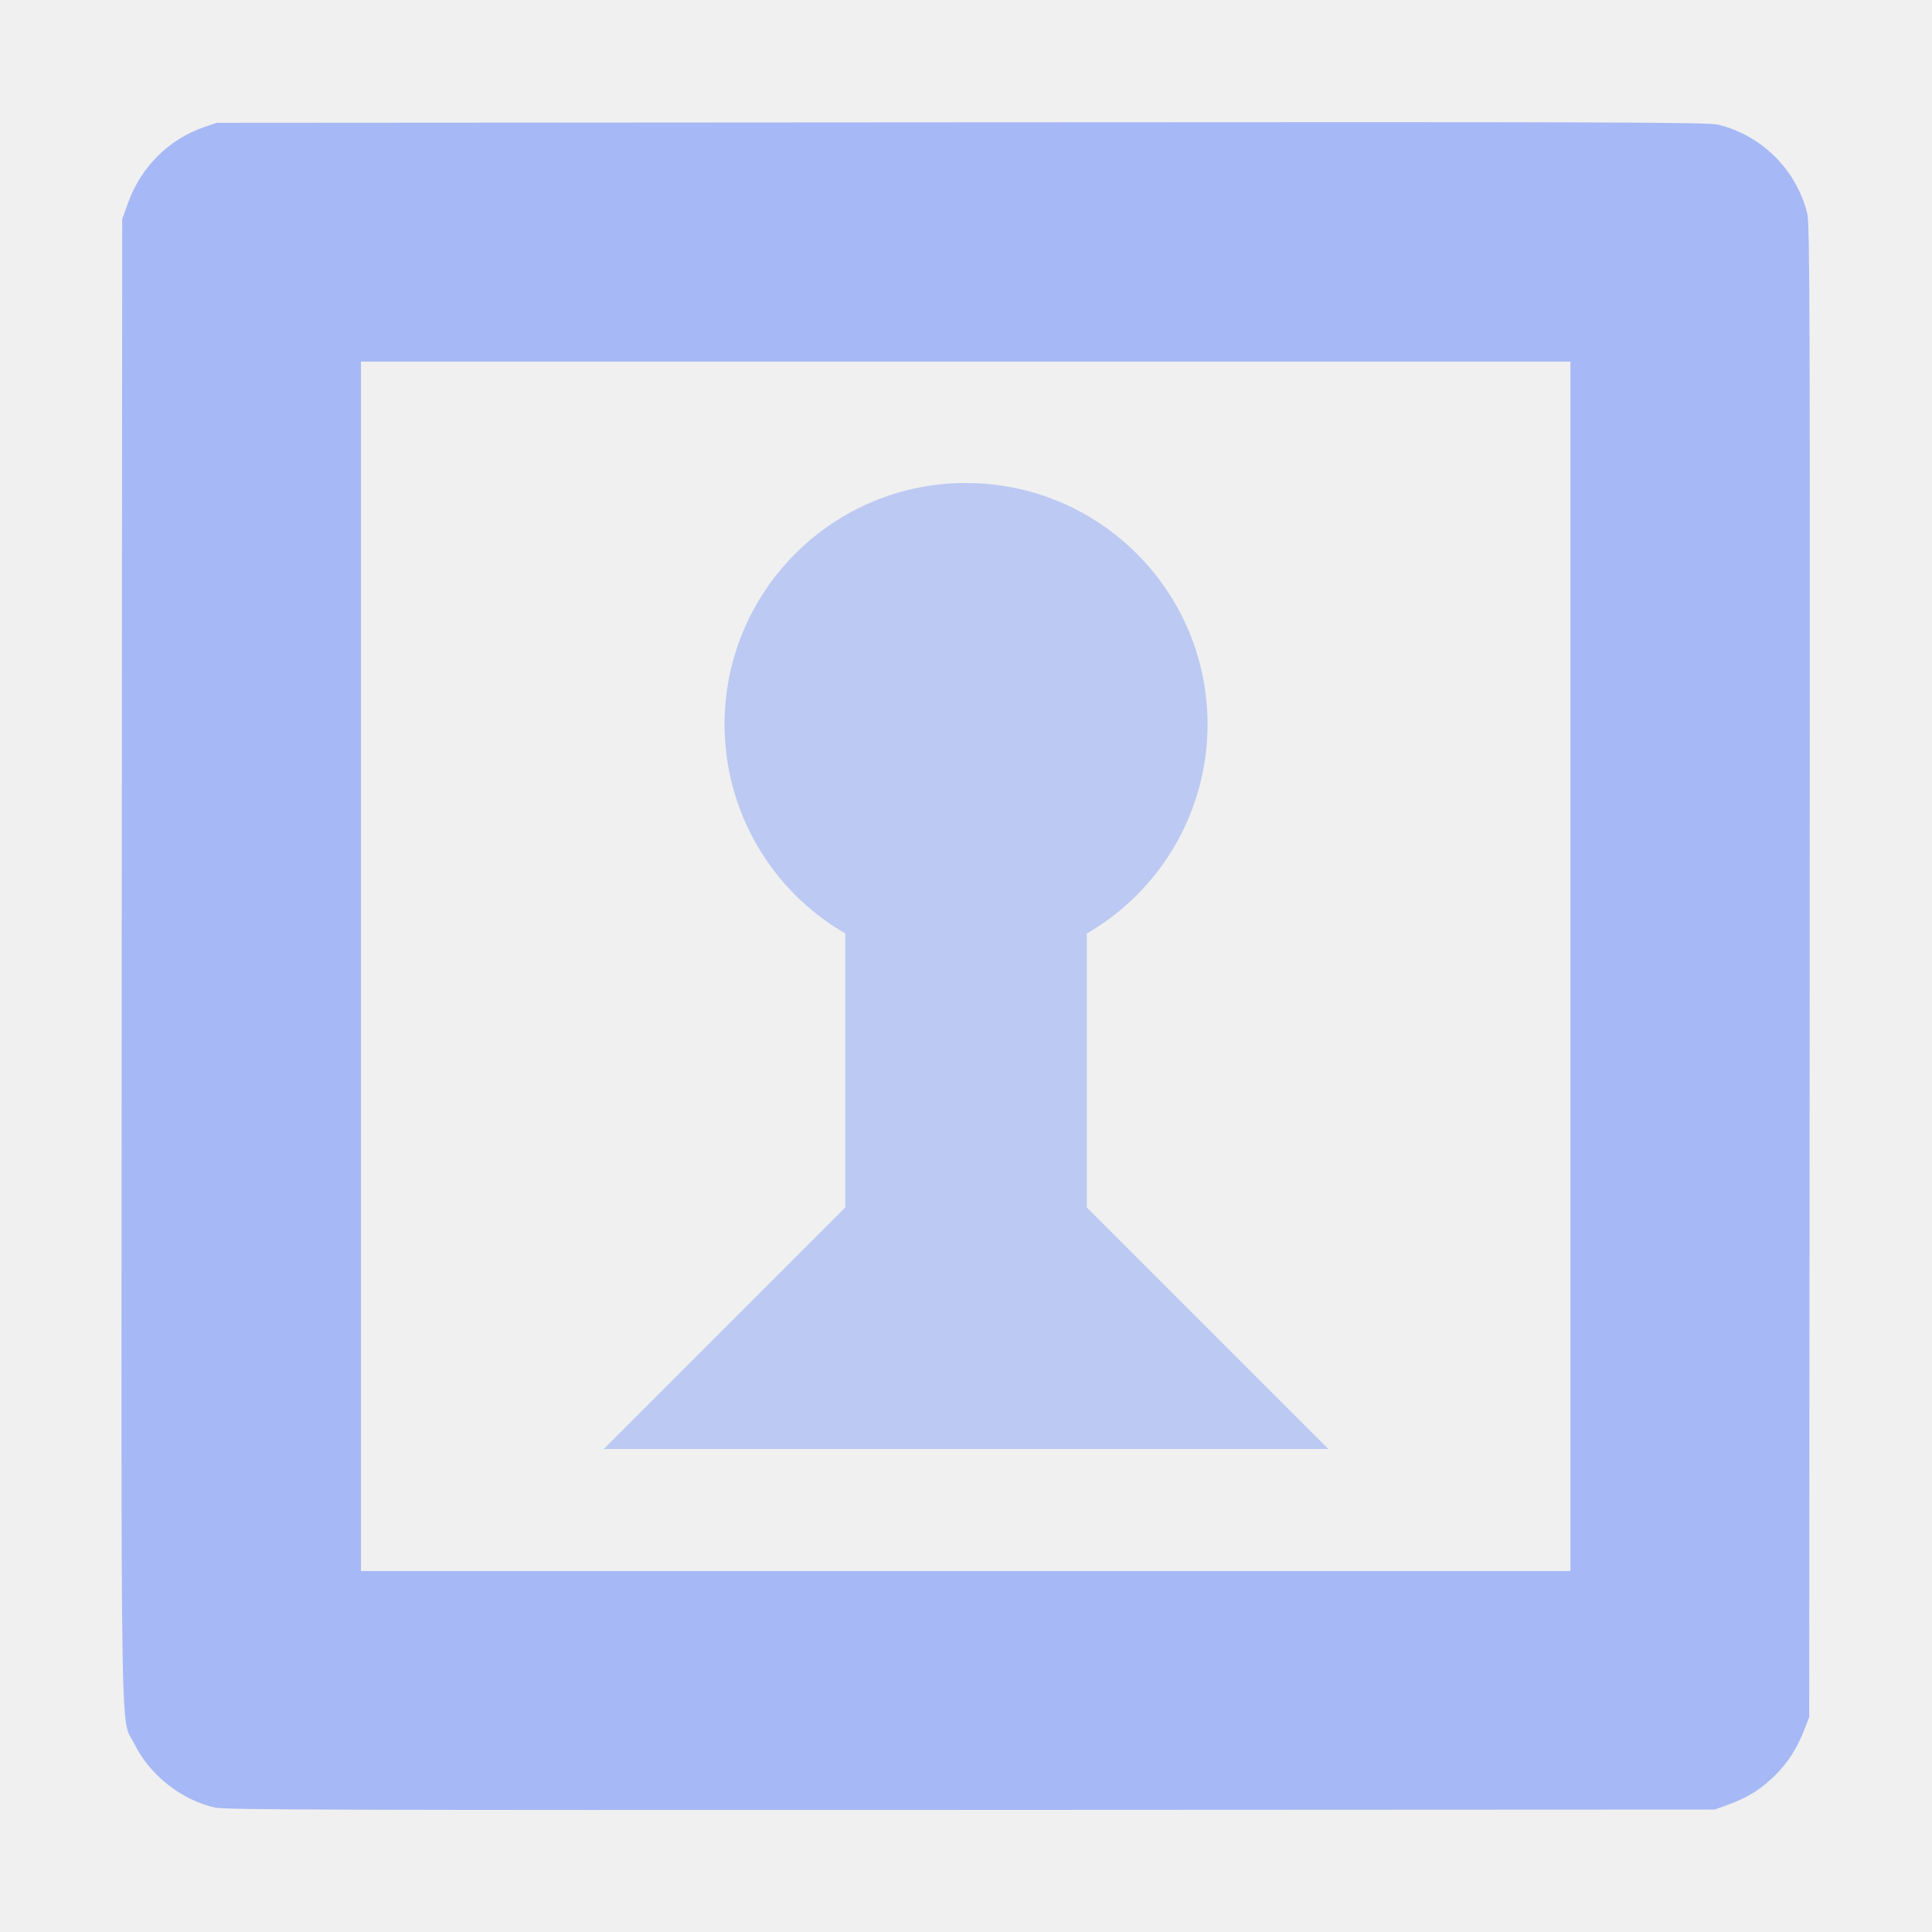
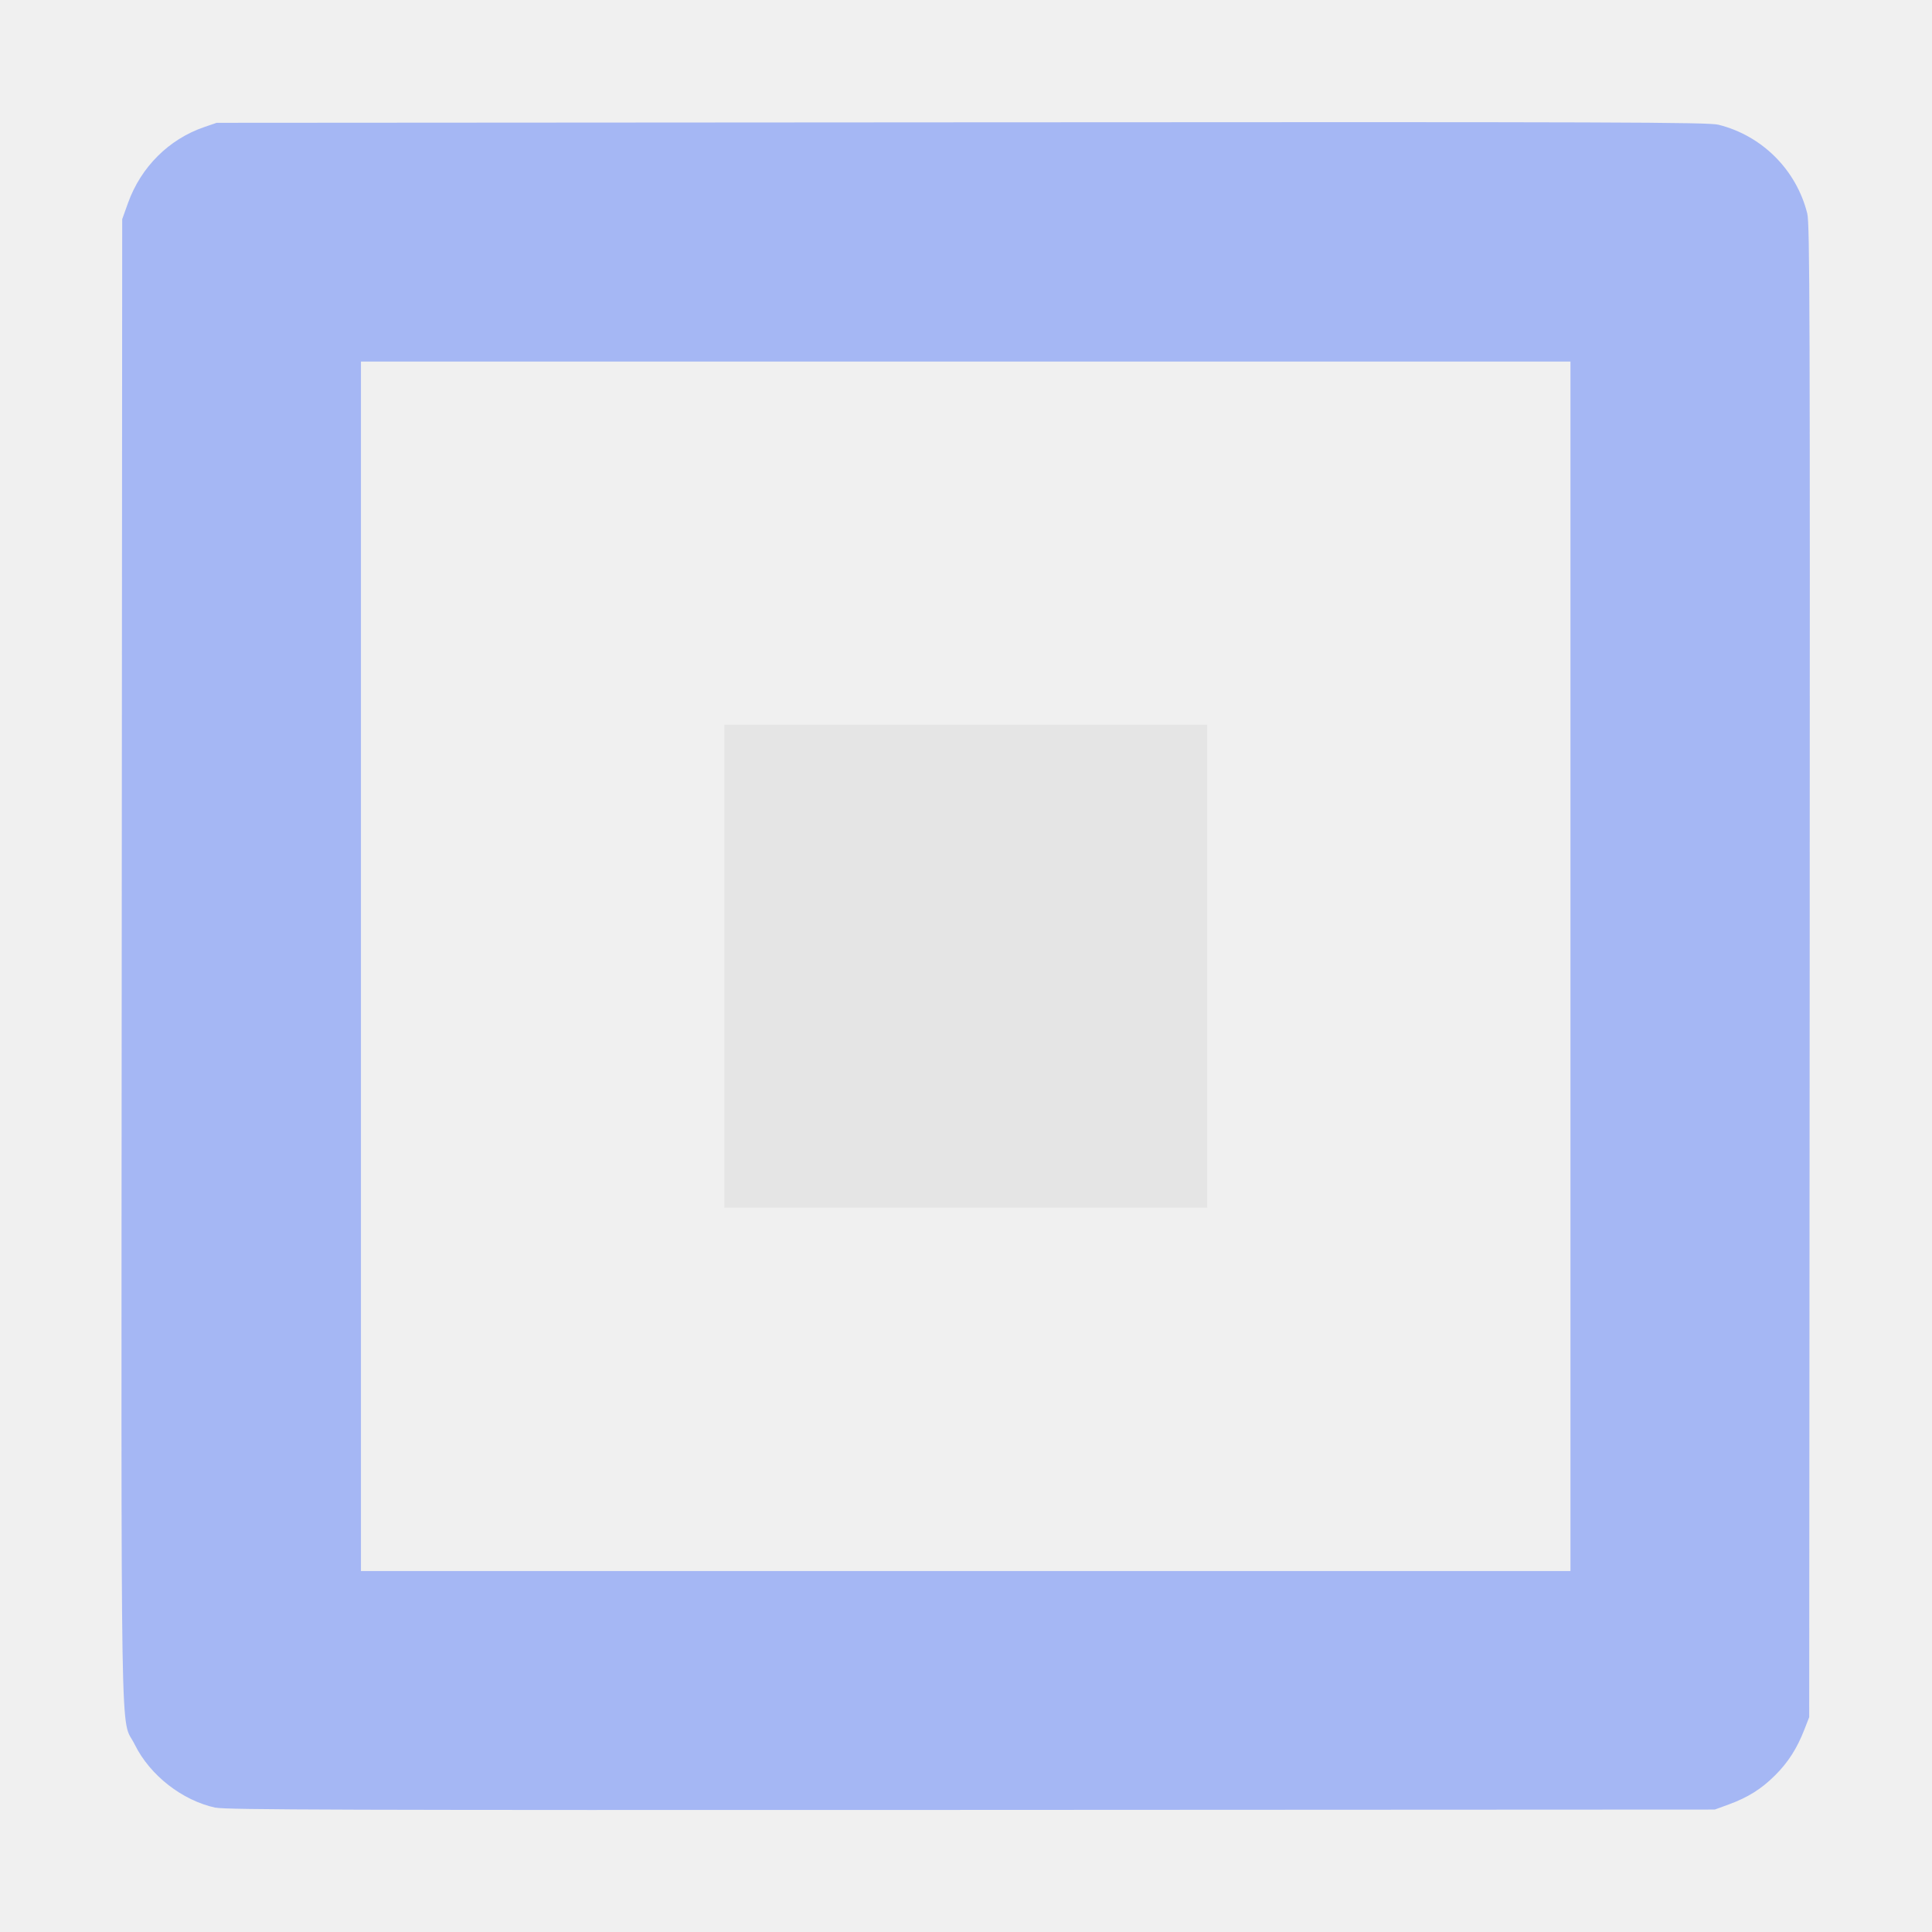
<svg xmlns="http://www.w3.org/2000/svg" width="16" height="16" version="1.1" viewBox="0 0 4.233 4.233">
  <g style="display:none">
    <path d="m1.852 1.058v2.117l-0.794 0.794h2.117l-0.794-0.794v-2.117z" style="fill-rule:evenodd;fill:#a5b7f3;stroke-width:.265" />
    <circle cx="2.117" cy="1.058" r=".794" style="display:inline;fill-rule:evenodd;fill:#a5b7f3" />
  </g>
  <g style="display:none">
-     <path d="m1.058 1.058v2.117l-0.794 0.794h2.117l-0.794-0.794v-2.117z" style="fill-rule:evenodd;fill:#a5b7f3;stroke-width:.265" />
+     <path transform="scale(.26458)" d="m4.949 1a3 3 0 0 0-2.949 3 3 3 0 0 0 2 2.828v4.172l-3 4h8l-3-4v-4.174a3 3 0 0 0 2-2.826 3 3 0 0 0-3-3 3 3 0 0 0-0.051 0z" style="fill-opacity:.686;fill-rule:evenodd;fill:#a5b7f3" />
  </g>
  <g style="display:none">
-     <circle cx="1.323" cy="1.058" r=".794" style="display:inline;fill-rule:evenodd;fill:#a5b7f3" />
+     <path d="m0.265 0.265v0.529h0.529v-0.529zm0.794 0v0.529h0.529v-0.529zm0.794 0v0.529h0.529v-0.529zm0.794 0v0.529h0.529v-0.529zm0.794 0v0.529h0.529v-0.529zm-3.175 0.794v0.529h0.529v-0.529zm0.794 0v0.529h0.529v-0.529zm0.794 0v0.529h0.529v-0.529zm0.794 0v0.529h0.529v-0.529zm0.794 0v0.529h0.529v-0.529zm-3.175 0.794v0.529h0.529v-0.529zm0.794 0v0.529h0.529v-0.529zm0.794 0v0.529h0.529v-0.529zm0.794 0v0.529h0.529v-0.529zm0.794 0v0.529h0.529v-0.529zm-3.175 0.794v0.529h0.529v-0.529zm0.794 0v0.529h0.529v-0.529zm0.794 0v0.529h0.529v-0.529zm0.794 0v0.529h0.529v-0.529zm0.794 0v0.529h0.529v-0.529zm-3.175 0.794v0.529h0.529v-0.529zm0.794 0v0.529h0.529v-0.529zm0.794 0v0.529h0.529v-0.529zm0.794 0v0.529h0.529v-0.529zm0.794 0v0.529h0.529v-0.529z" fill="#a5b7f3" fill-opacity=".988" style="stroke-width:.265" />
+   </g>
+   <g style="display:none">
+     <path d="m1.323 1.587v-0.265h0.529v0.529h-0.529z" style="fill-opacity:.686;fill-rule:evenodd;fill:#e0e0e0;stop-color:#000000;stroke-width:4.233" />
+     <path d="m1.323 2.646v-0.265h0.529v0.529h-0.529z" style="fill-opacity:.686;fill-rule:evenodd;fill:#e0e0e0;stop-color:#000000;stroke-width:4.233" />
+     <path d="m2.381 1.587v-0.265h0.529v0.529h-0.529z" style="fill-opacity:.686;fill-rule:evenodd;fill:#e0e0e0;stop-color:#000000;stroke-width:4.233" />
+     <path d="m2.381 2.646v-0.265h0.529v0.529h-0.529z" style="fill-opacity:.686;fill-rule:evenodd;fill:#e0e0e0;stop-color:#000000;stroke-width:4.233" />
+   </g>
+   <g>
+     <path d="m1.587 2.117v-0.529h1.058v1.058h-1.058z" style="fill-opacity:.686;fill-rule:evenodd;fill:#e0e0e0;stop-color:#000000;stroke-width:4.233" />
  </g>
  <g style="display:none">
    <path d="m2.646 0.265v2.381h-0.794l1.058 1.323 1.058-1.323h-0.794v-2.381z" fill="#a5b7f3" style="display:inline;stroke-width:.265" />
  </g>
-   <g style="mix-blend-mode:normal">
-     <path transform="scale(.26458)" d="m7.951 4a2 2 0 0 0-1.951 2 2 2 0 0 0 1 1.73v2.269l-2 2h6l-2-2v-2.269a2 2 0 0 0 1-1.73 2 2 0 0 0-2-2 2 2 0 0 0-0.049 0z" style="fill-opacity:.686;fill-rule:evenodd;fill:#a5b7f3" />
+   <g style="display:none">
+     <path d="m1.852 1.587v1.058l-0.529 0.529h1.587l-0.529-0.529v-1.058z" style="fill-rule:evenodd;fill:#a5b7f3;stroke-width:.265" />
+     <circle cx="2.117" cy="1.587" r=".529" style="display:inline;fill-rule:evenodd;fill:#a5b7f3" />
  </g>
  <g>
-     <path transform="scale(.26458)" d="m1.786 14.97c-0.277-0.06-0.544-0.268-0.67-0.523-0.122-0.248-0.112 0.346-0.108-6.495l0.004-6.137 0.048-0.134c0.107-0.298 0.339-0.529 0.632-0.629l0.102-0.035 6.171-4e-3c5.463-0.004 6.182-0.001 6.266 0.02 0.361 0.09 0.645 0.374 0.735 0.735 0.021 0.084 0.023 0.804 0.02 6.273l-4e-3 6.179-0.041 0.105c-0.06 0.154-0.134 0.27-0.242 0.377-0.112 0.112-0.225 0.183-0.384 0.241l-0.115 0.042-6.156 0.003c-5.225 0.002-6.172-5.85e-4 -6.258-0.019zm11.219-6.968v-5.008h-10.016v10.016h10.016z" style="fill-opacity:.988;fill-rule:evenodd;fill:#a5b7f4;stop-color:#000000;stroke-width:16" />
-   </g>
-   <g style="display:none">
-     <circle cx="2.117" cy="2.117" r=".529" style="display:inline;fill-opacity:.686;fill-rule:evenodd;fill:#a5b7f3" />
-     <path d="m0.794 2.117 0.529-0.529v1.058z" style="fill-opacity:.686;fill:#e0e0e0" />
-     <path d="m3.44 2.117-0.529 0.529v-1.058z" style="fill-opacity:.686;fill:#e0e0e0" />
-   </g>
-   <g style="display:none">
-     <path d="m0.212 3.429c-0.073-0.016-0.144-0.071-0.177-0.138-0.032-0.065-0.032 0.149-0.029-1.187l0.002-1.093 0.013-0.035c0.028-0.079 0.09-0.14 0.167-0.166l0.027-0.009 1.895-4.9477e-4c1.445-3.7748e-4 1.899-9.0454e-4 1.921 0.005 0.096 0.024 0.171 0.099 0.195 0.195 0.006 0.022 0.005-0.318 0.004 1.129l-2.542e-4 1.103-0.011 0.028c-0.016 0.041-0.035 0.071-0.064 0.1-0.03 0.03-0.138 0.038-0.102 0.064l-0.03 0.011-1.892 0.001c-1.383 6.053e-4 -1.895-7.211e-4 -1.917-0.006zm3.493-1.312 7.937e-4 -0.794-1.588 5.636e-4 -1.587-5.636e-4 -8.0698e-4 0.794 8.0698e-4 0.793 1.587 5.636e-4 1.588-5.636e-4z" style="display:inline;fill-opacity:.988;fill-rule:evenodd;fill:#a5b7f4;stop-color:#000000;stroke-width:4.233" />
-   </g>
-   <g style="display:none">
-     <rect y=".794" width="4.233" height="2.646" rx=".265" style="fill-rule:evenodd;fill:#fff;stroke-width:.265" />
-     <rect x=".529" y="1.323" width="3.175" height="1.587" style="fill-rule:evenodd;stroke-width:.265" />
-   </g>
-   <g style="display:none">
-     <path transform="scale(.26458)" d="m0.785 12.969c-0.275-0.059-0.545-0.27-0.667-0.523-0.035-0.073-0.074-0.171-0.085-0.219-0.017-0.071-0.021-0.813-0.021-4.234 0-3.977 0.001-4.153 0.029-4.25 0.092-0.326 0.342-0.581 0.682-0.697 0.084-0.028 0.289-0.029 7.273-0.029h7.188l0.109 0.035c0.296 0.094 0.526 0.317 0.647 0.626l0.041 0.105v8.422l-0.036 0.104c-0.102 0.296-0.34 0.534-0.636 0.635l-0.125 0.043-7.148 0.003c-6.055 0.002-7.164-6.12e-4 -7.25-0.019zm13.219-4.968v-3.008h-12.016v6.016h12.016z" style="fill-opacity:.988;fill-rule:evenodd;fill:#a5b7f5;stop-color:#000000" />
+     <path transform="scale(.26458)" d="m1.786 14.97c-0.277-0.06-0.544-0.268-0.67-0.523-0.122-0.248-0.112 0.346-0.108-6.495l0.004-6.137 0.048-0.134c0.107-0.298 0.339-0.529 0.632-0.629l0.102-0.035 6.171-4e-3c5.463-0.004 6.182-0.001 6.266 0.02 0.361 0.09 0.645 0.374 0.735 0.735 0.021 0.084 0.023 0.804 0.02 6.273l-4e-3 6.179-0.041 0.105c-0.06 0.154-0.134 0.27-0.242 0.377-0.112 0.112-0.225 0.183-0.384 0.241l-0.115 0.042-6.156 0.003c-5.225 0.002-6.172-5.85e-4 -6.258-0.019zm11.219-6.968v-5.008h-10.016v10.016h10.016z" style="fill-rule:evenodd;fill:#a5b7f4;stop-color:#000000;stroke-width:16" />
  </g>
</svg>
